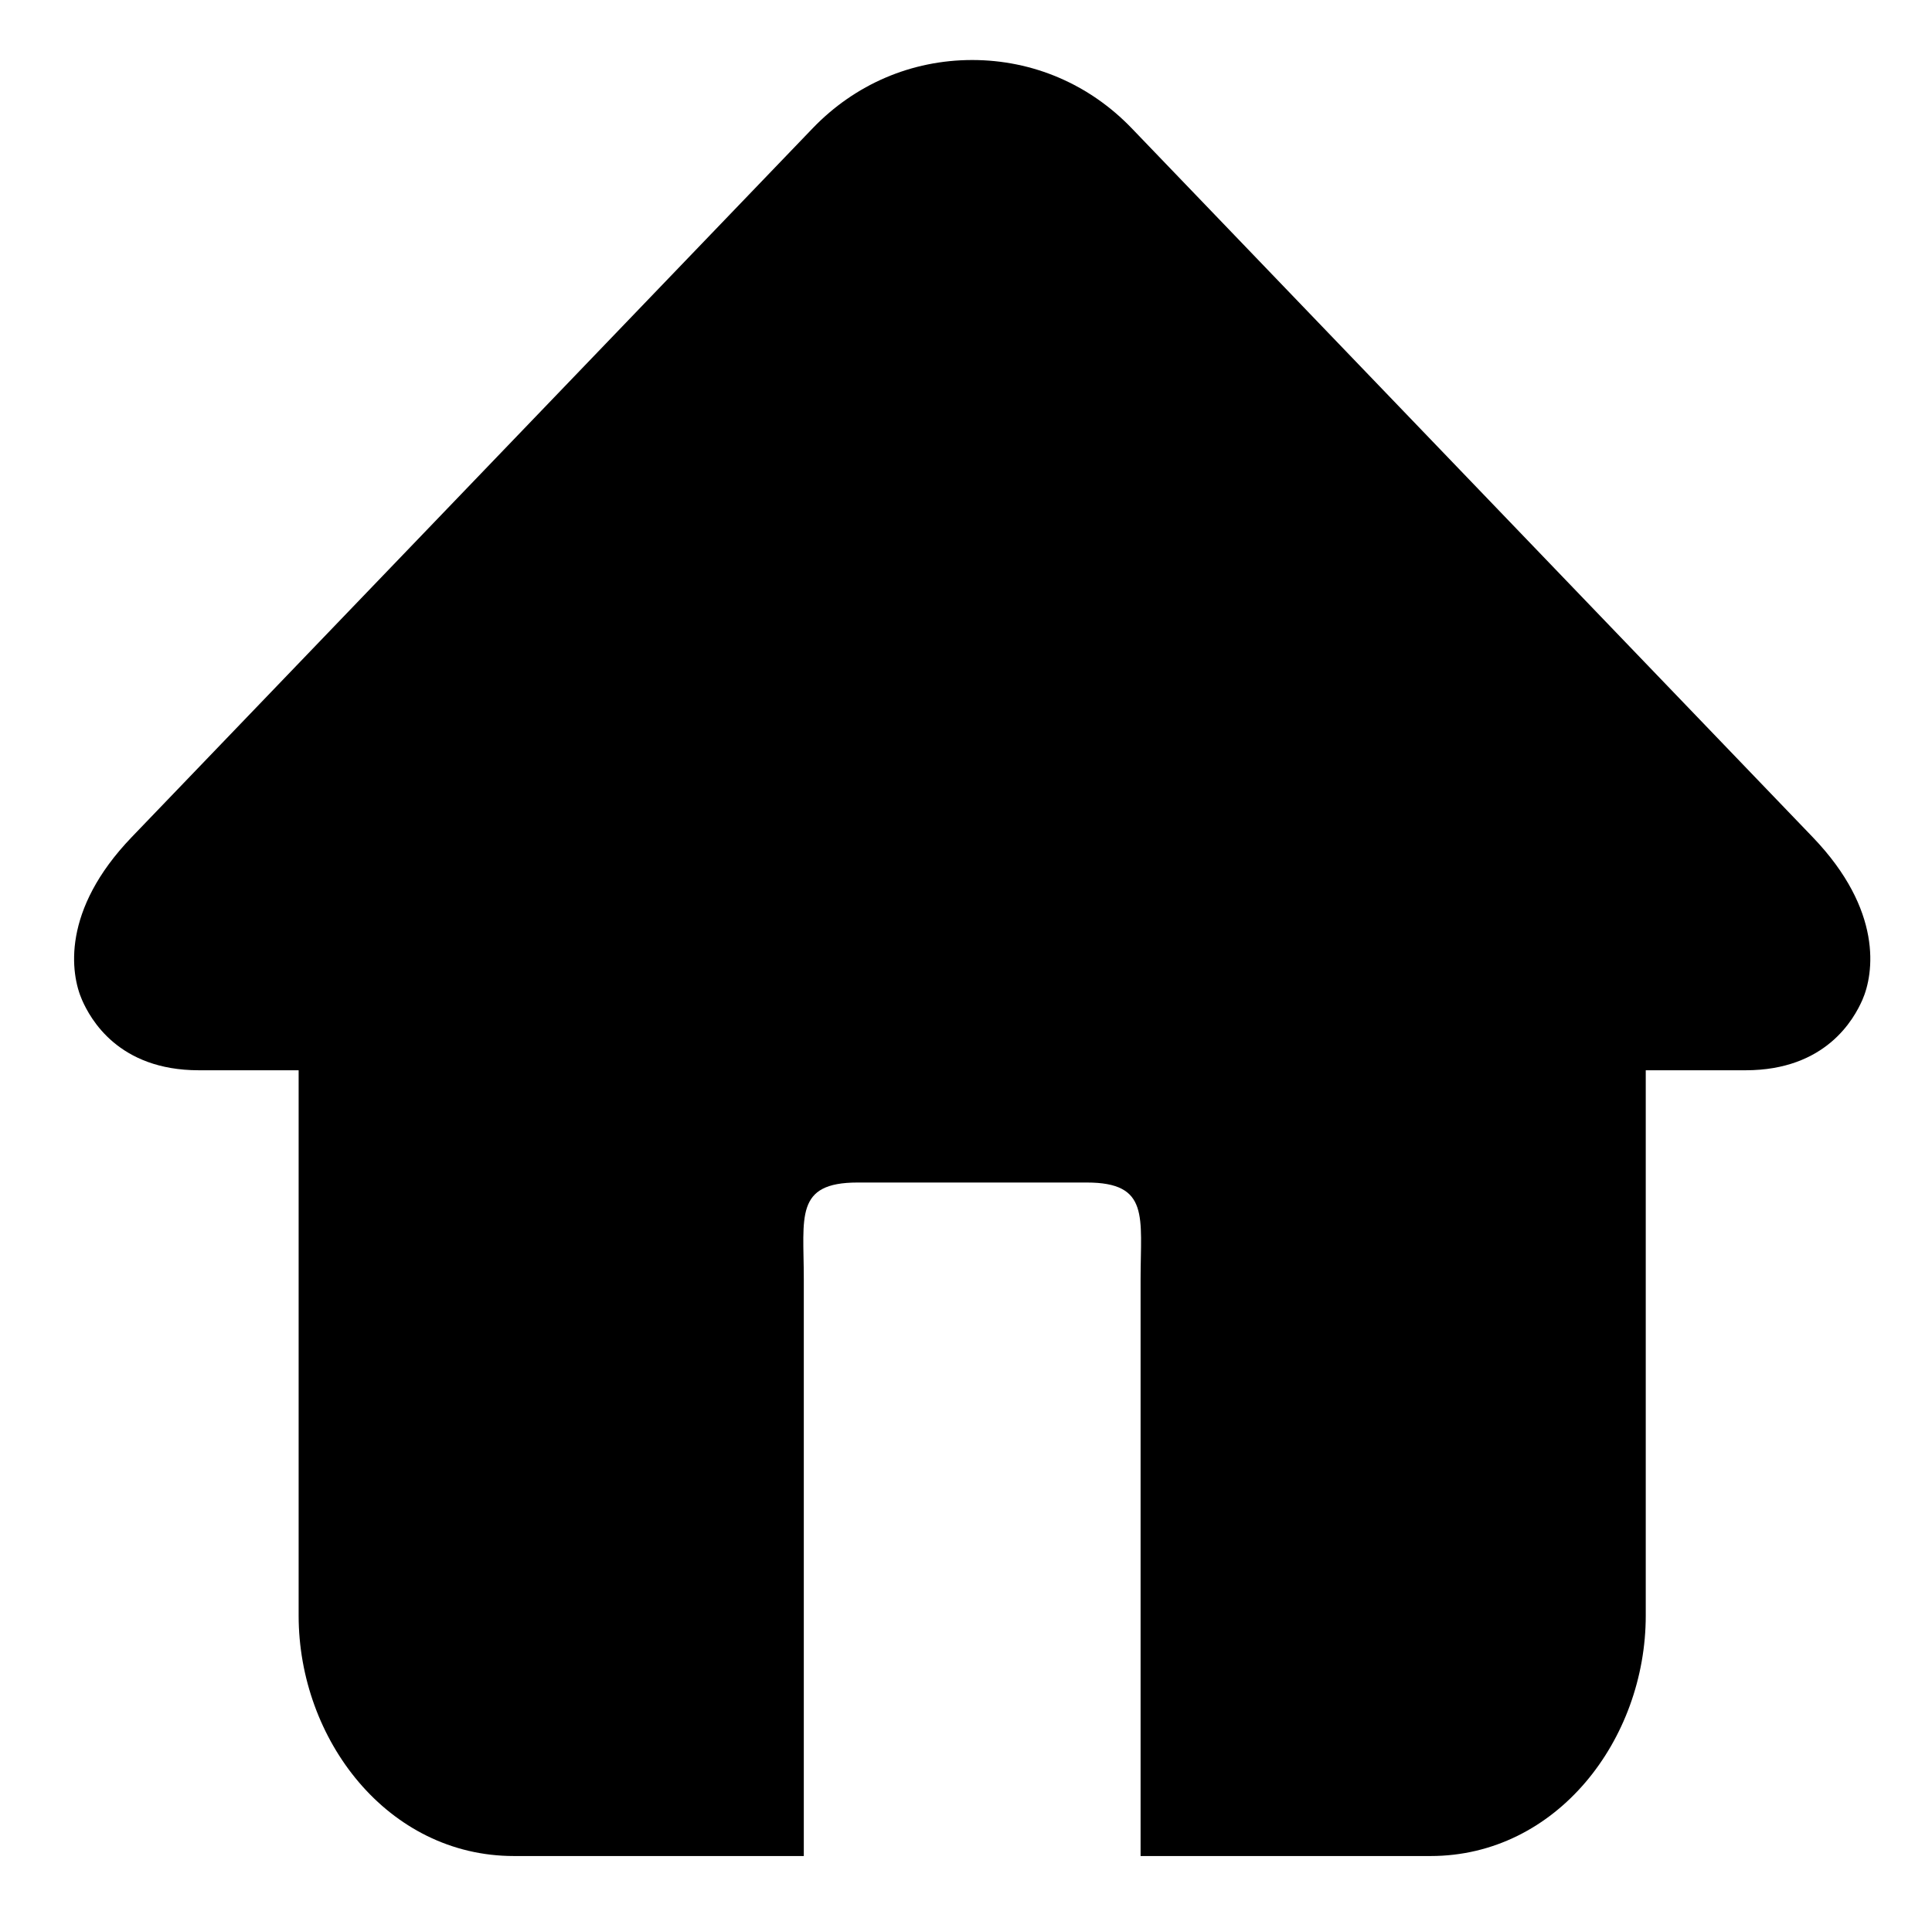
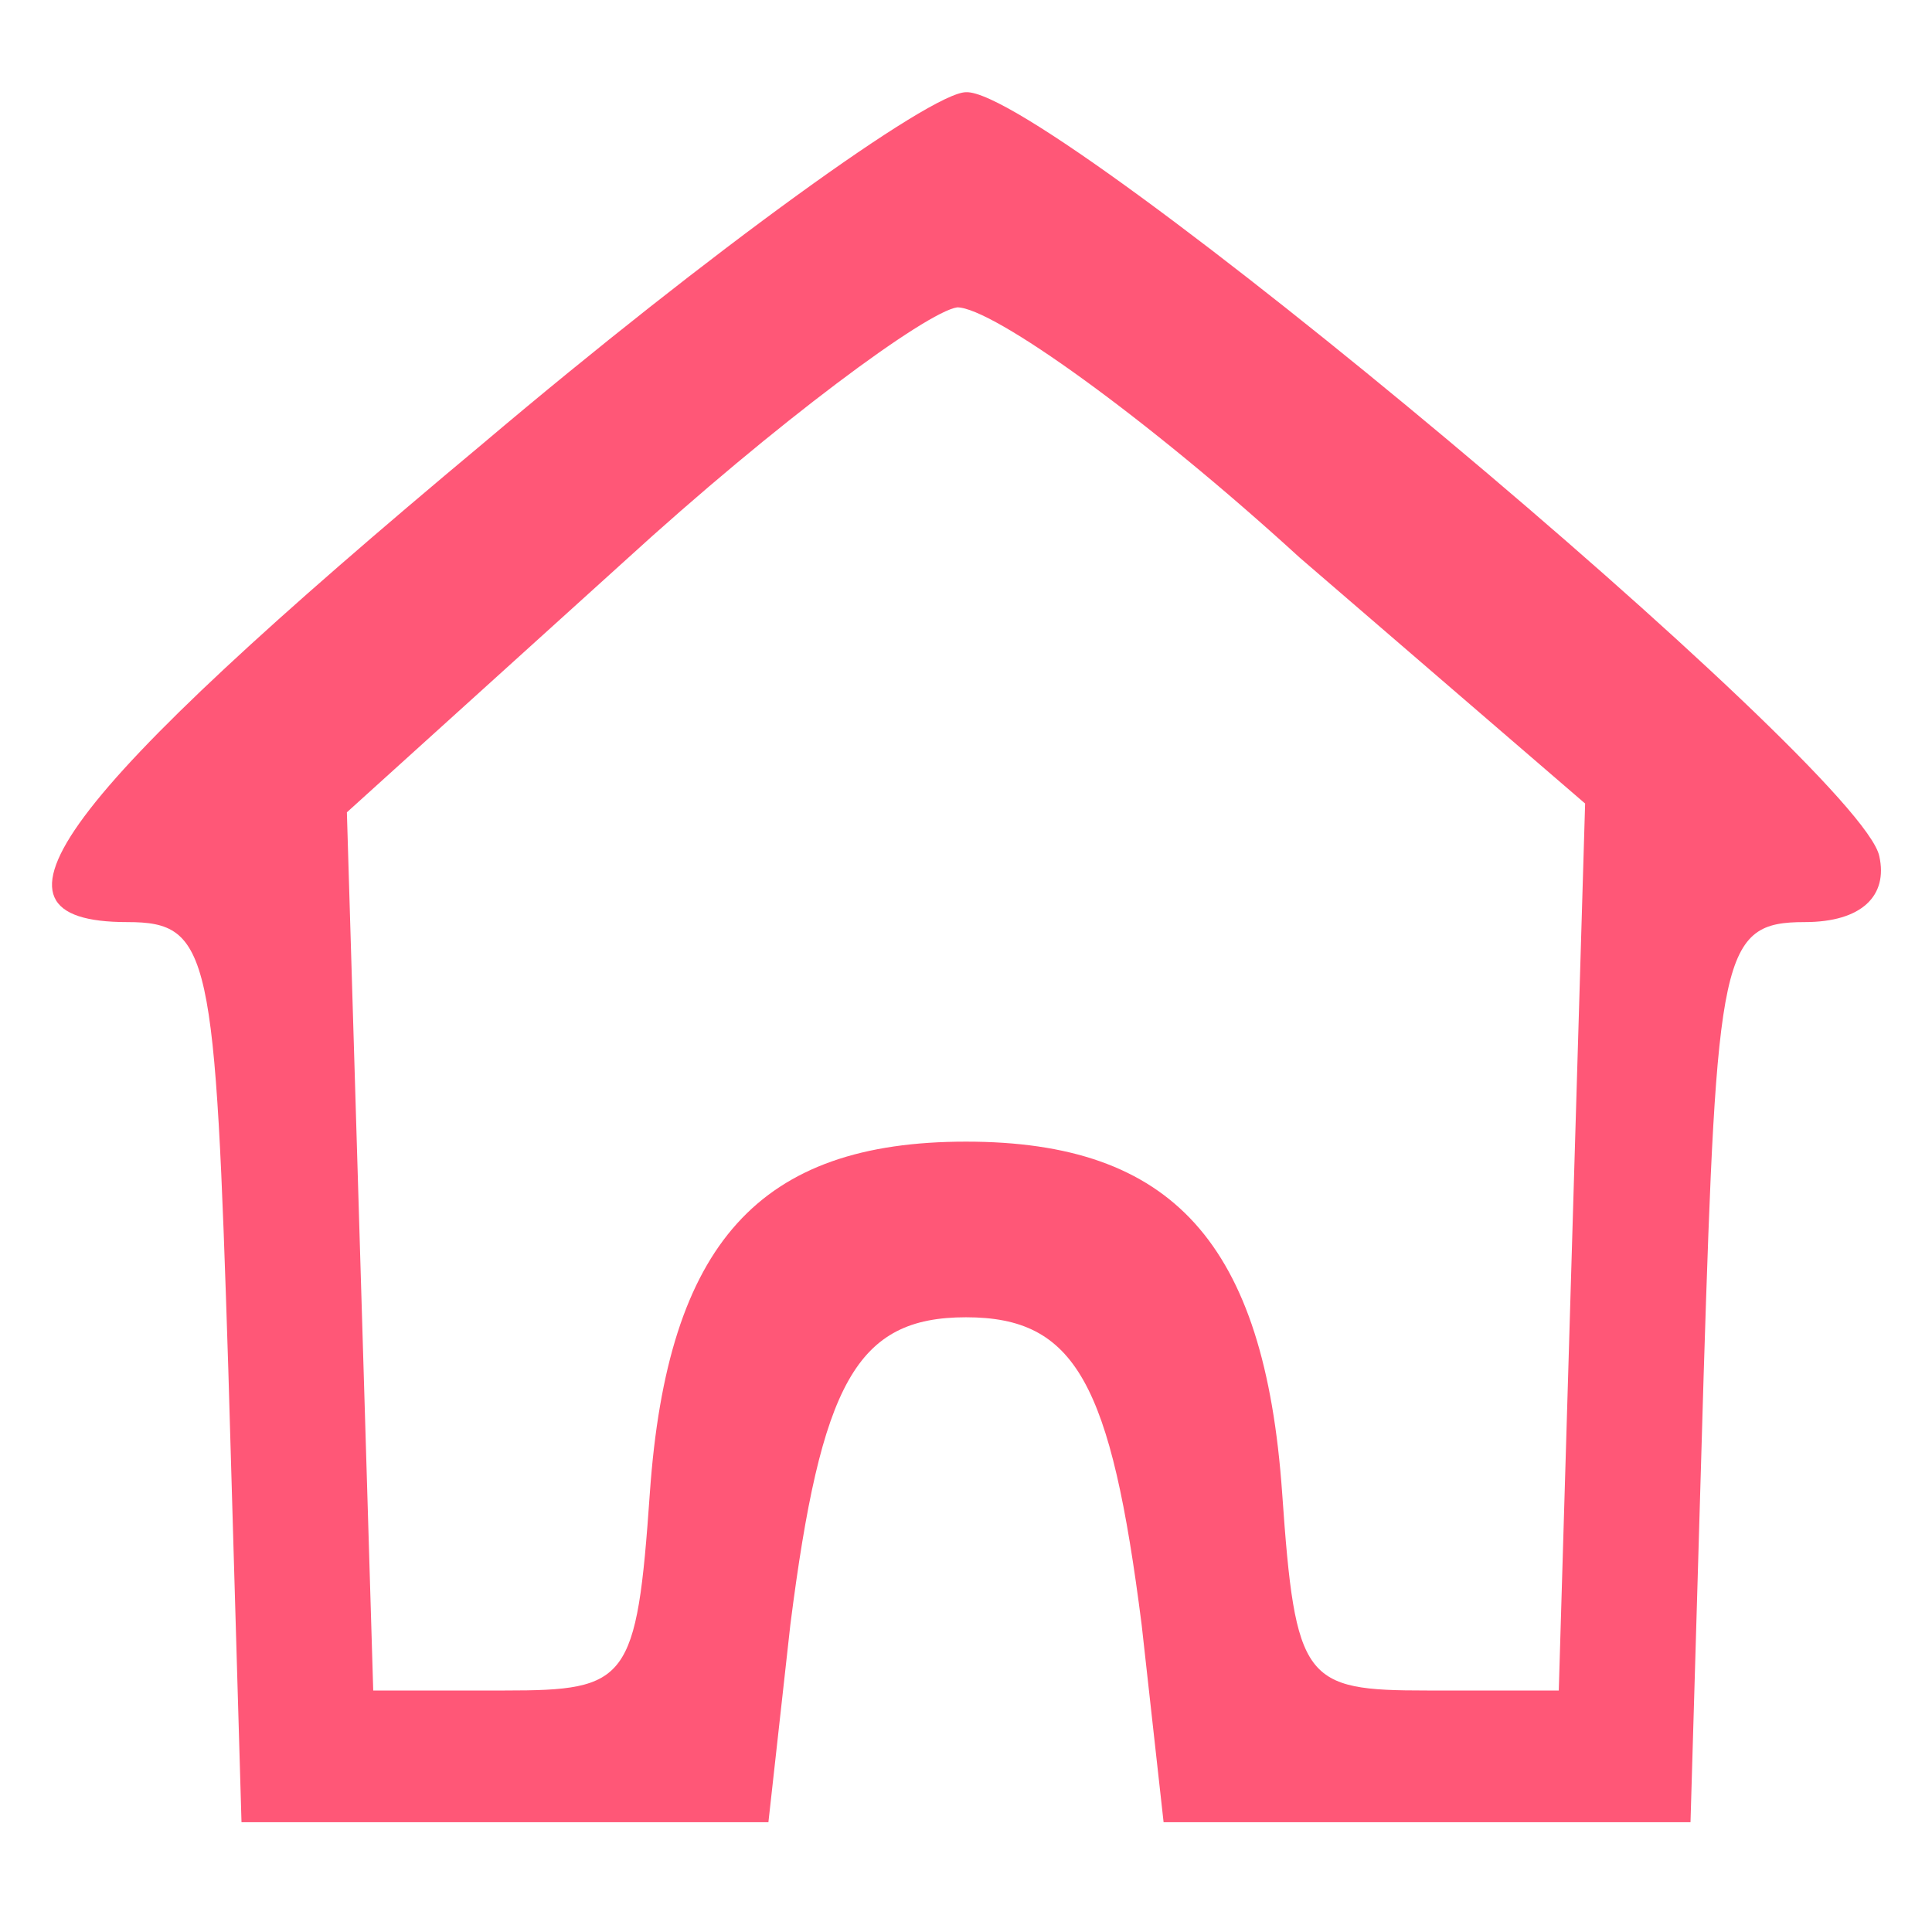
- <svg xmlns="http://www.w3.org/2000/svg" t="1616841220806" class="icon" viewBox="0 0 1030 1024" version="1.1" p-id="1679" width="201.172" height="200">
-   <defs>
-     <style type="text/css" />
-   </defs>
-   <path d="M966.416 446.355L603.344 68.384C580.779 44.917 550.626 32 518.302 32S455.826 44.917 433.266 68.384L70.194 446.355c-37.464 39.014-32.64 72.734-26.448 86.822 4.411 9.994 19.315 37.464 62.246 37.464l53.218 0 0 290.774c0 66.014 47.4 128.174 114.763 128.174l61.075 0L428.528 989.59l0-68.323 0-239.4c0-32.995-4.997-51.374 28.699-51.374l61.075 0 61.075 0c33.691 0 28.699 18.379 28.699 51.374l0 239.4 0 68.323 93.485 0 61.08 0c67.358 0 114.754-62.16 114.754-128.174l0-290.774 53.222 0c42.917 0 57.83-27.47 62.246-37.464C999.066 519.094 1003.88 485.37 966.416 446.355z" p-id="1680" />
+ <svg xmlns="http://www.w3.org/2000/svg" version="1.0" width="44pt" height="44pt" viewBox="0 0 44 44" preserveAspectRatio="xMidYMid meet">
+   <g transform="translate(0,44) scale(0.1,-0.1)" fill="#ff5777" stroke="none">
+     <path d="M110 339 c-97 -81 -118 -109 -81 -109 19 0 20 -7 23 -102 l3 -103 60 0 60 0 5 45 c7 55 15 70 40 70 25 0 33 -15 40 -70 l5 -45 60 0 60 0 3 102 c3 96 4 103 23 103 13 0 19 6 17 15 -4 20 -189 175 -208 174 -8 0 -58 -36 -110 -80z m186 -26 l65 -56 -3 -101 -3 -101 -30 0 c-28 0 -30 2 -33 45 -4 57 -25 80 -72 80 -47 0 -68 -23 -72 -80 -3 -43 -5 -45 -33 -45 l-30 0 -3 100 -3 100 63 57 c35 32 69 57 76 58 8 0 43 -25 78 -57z" />
+   </g>
</svg>
